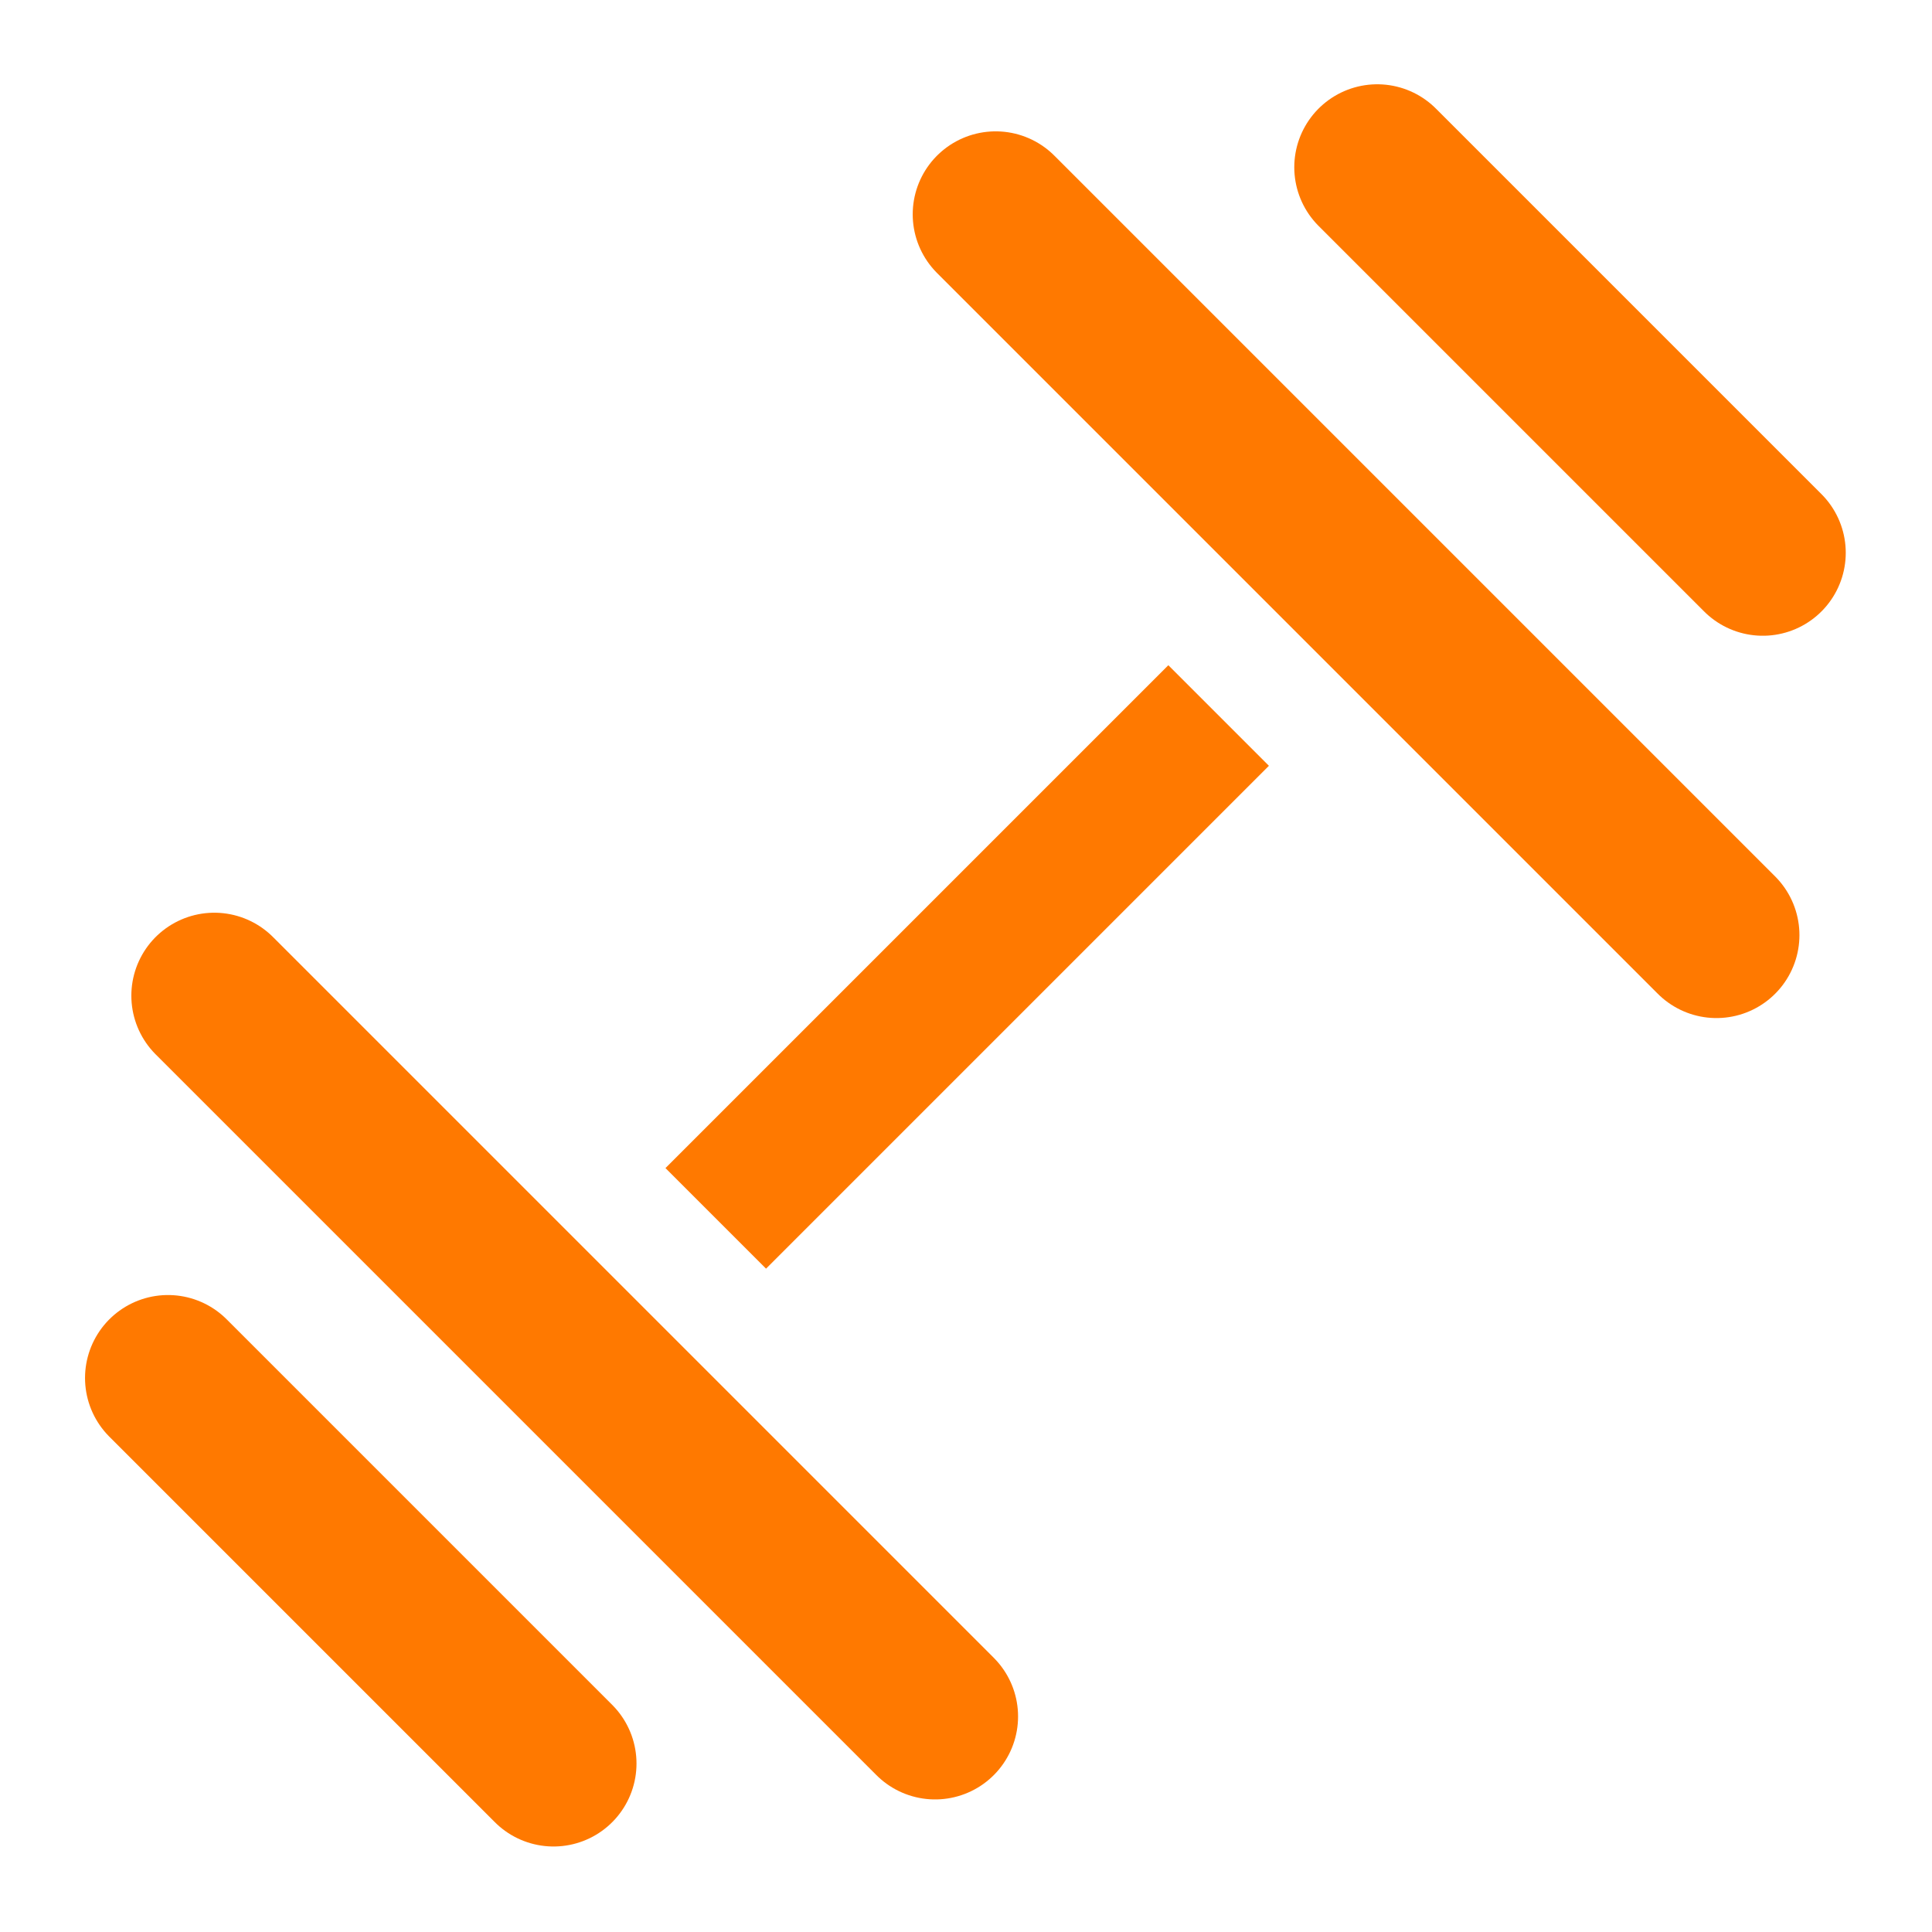
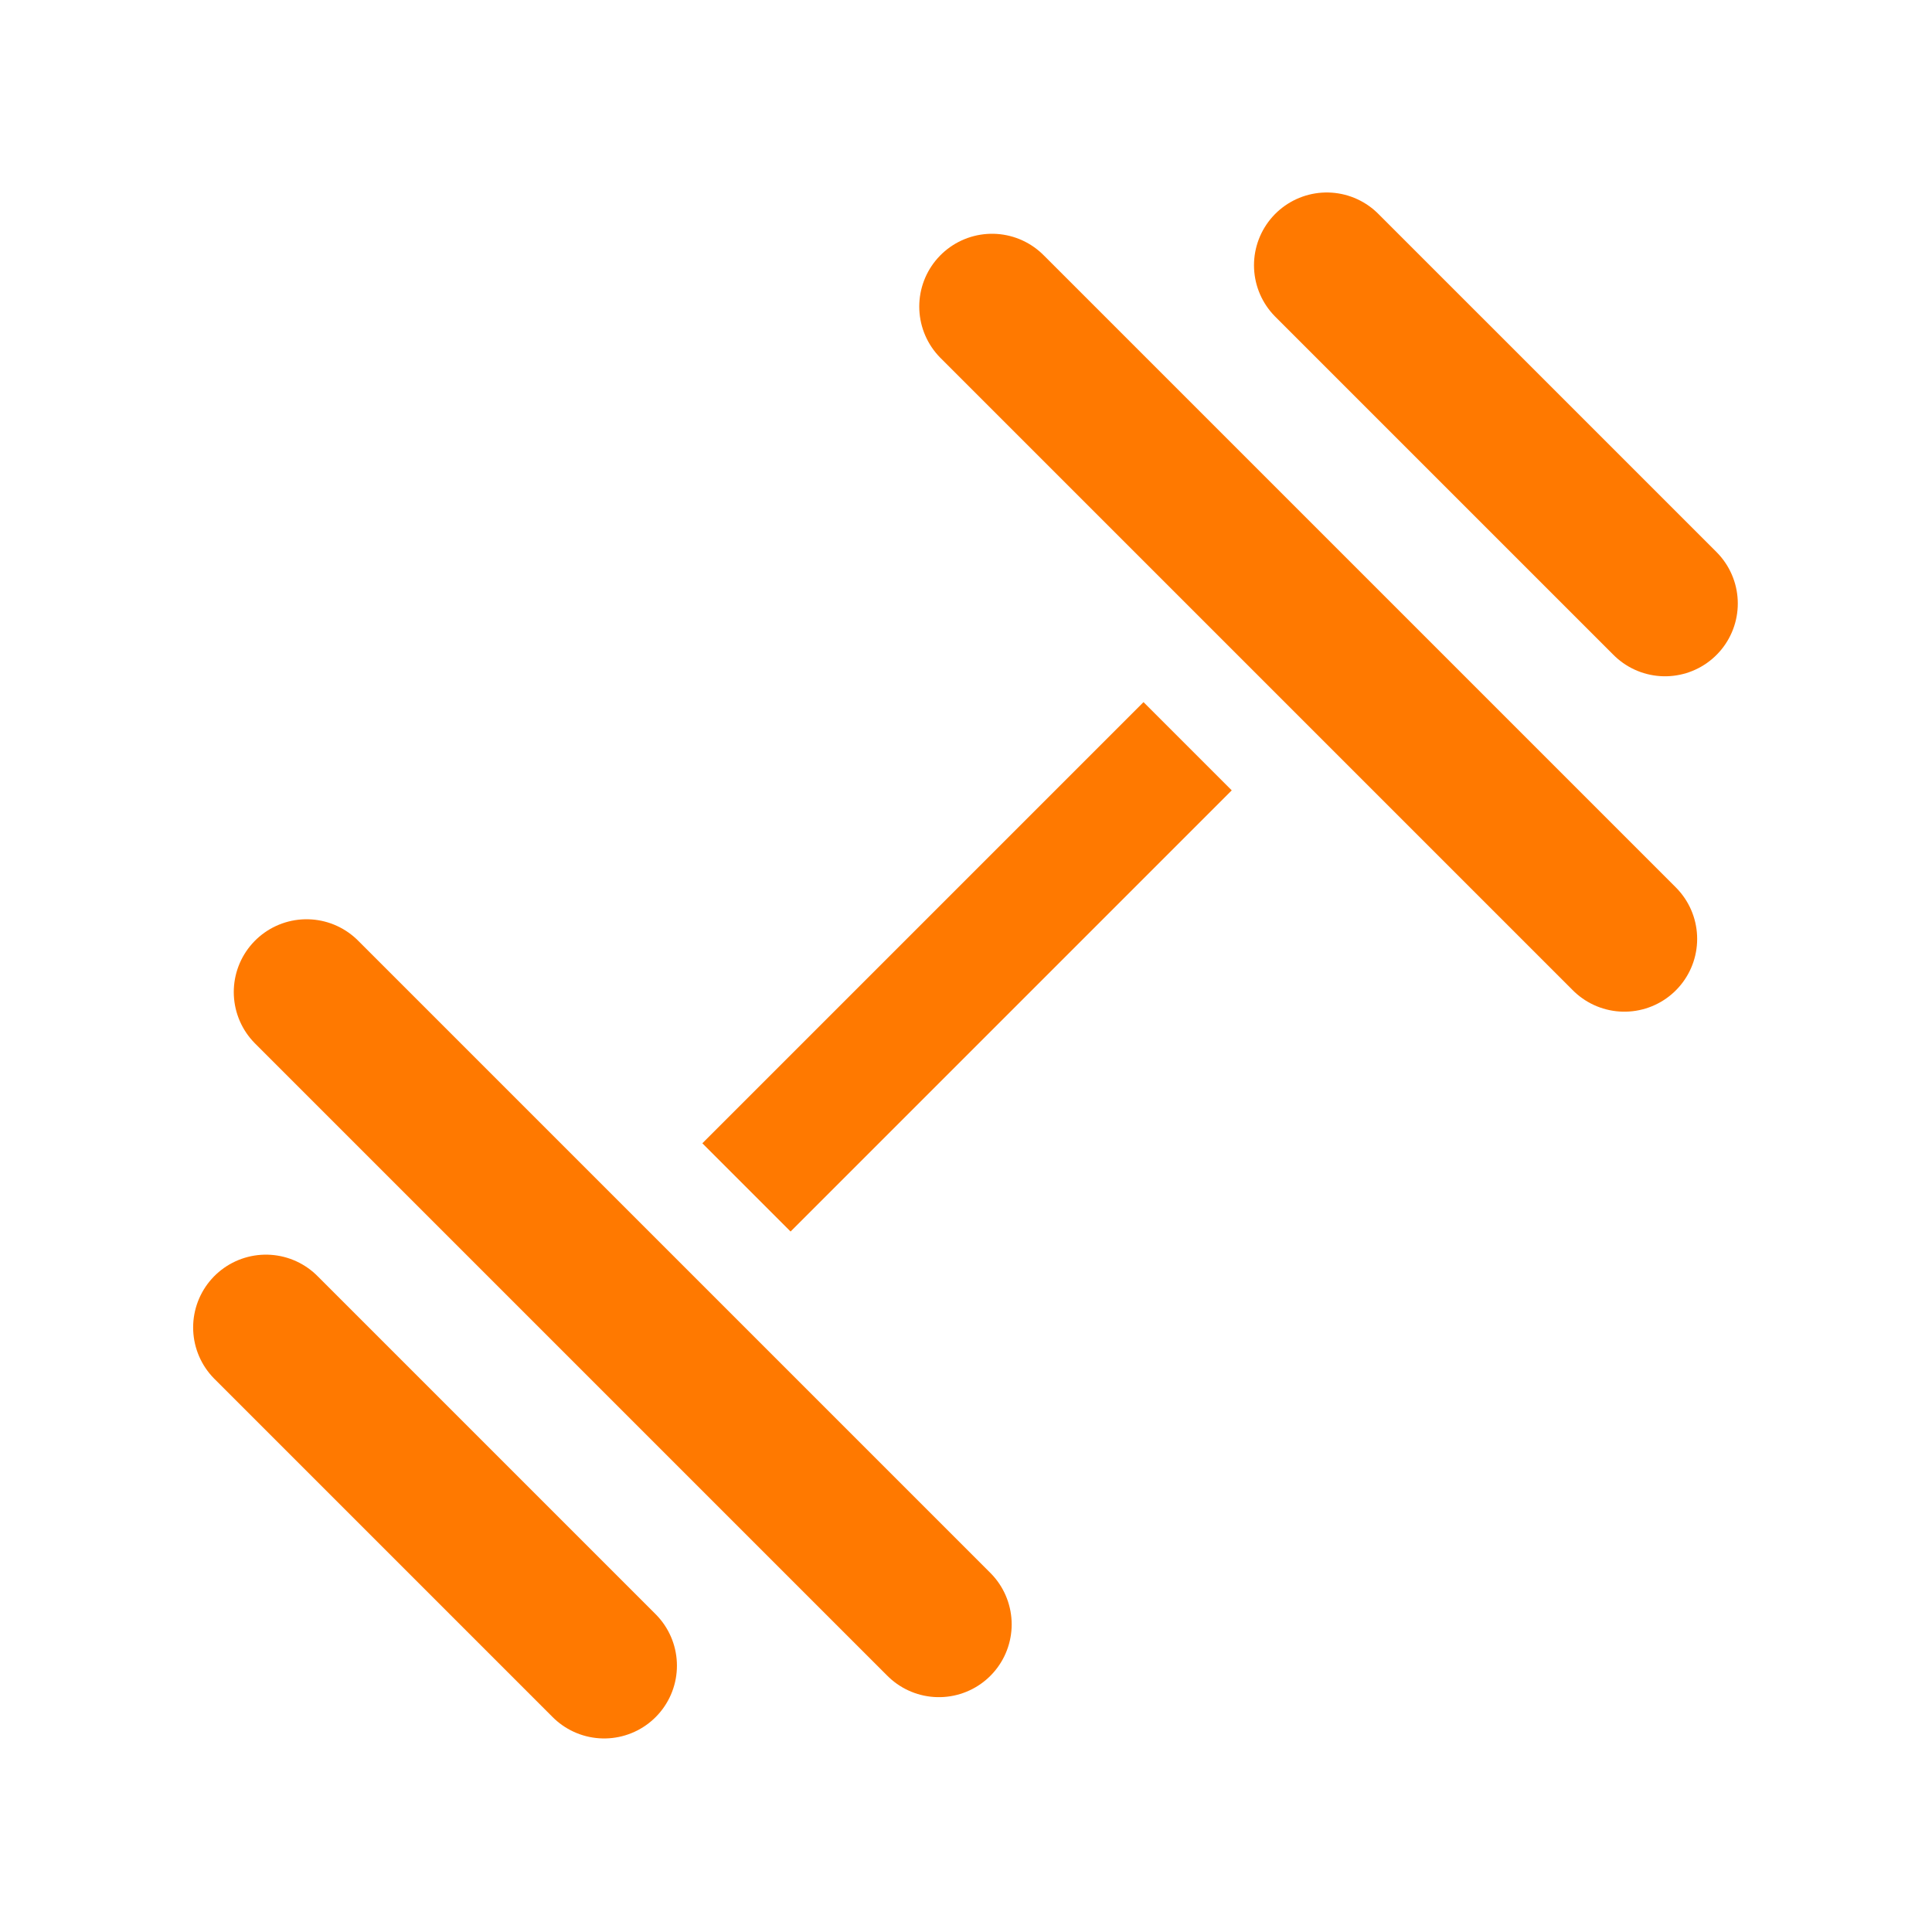
- <svg xmlns="http://www.w3.org/2000/svg" width="815" height="815" viewBox="0 0 815 815" fill="none">
+ <svg xmlns="http://www.w3.org/2000/svg" width="815" height="815" viewBox="-57 -57 929 929" fill="none">
  <line x1="394.463" y1="724.077" x2="90.407" y2="420.021" stroke="#FF7900" stroke-width="70" stroke-linecap="round" />
  <line x1="233.503" y1="743.931" x2="70.869" y2="581.297" stroke="#FF7900" stroke-width="70" stroke-linecap="round" />
  <line x1="420.021" y1="90.407" x2="724.077" y2="394.463" stroke="#FF7900" stroke-width="70" stroke-linecap="round" />
  <line x1="580.981" y1="70.553" x2="743.616" y2="233.187" stroke="#FF7900" stroke-width="70" stroke-linecap="round" />
  <line x1="301.935" y1="513.964" x2="514.067" y2="301.832" stroke="#FF7900" stroke-width="60" />
</svg>
